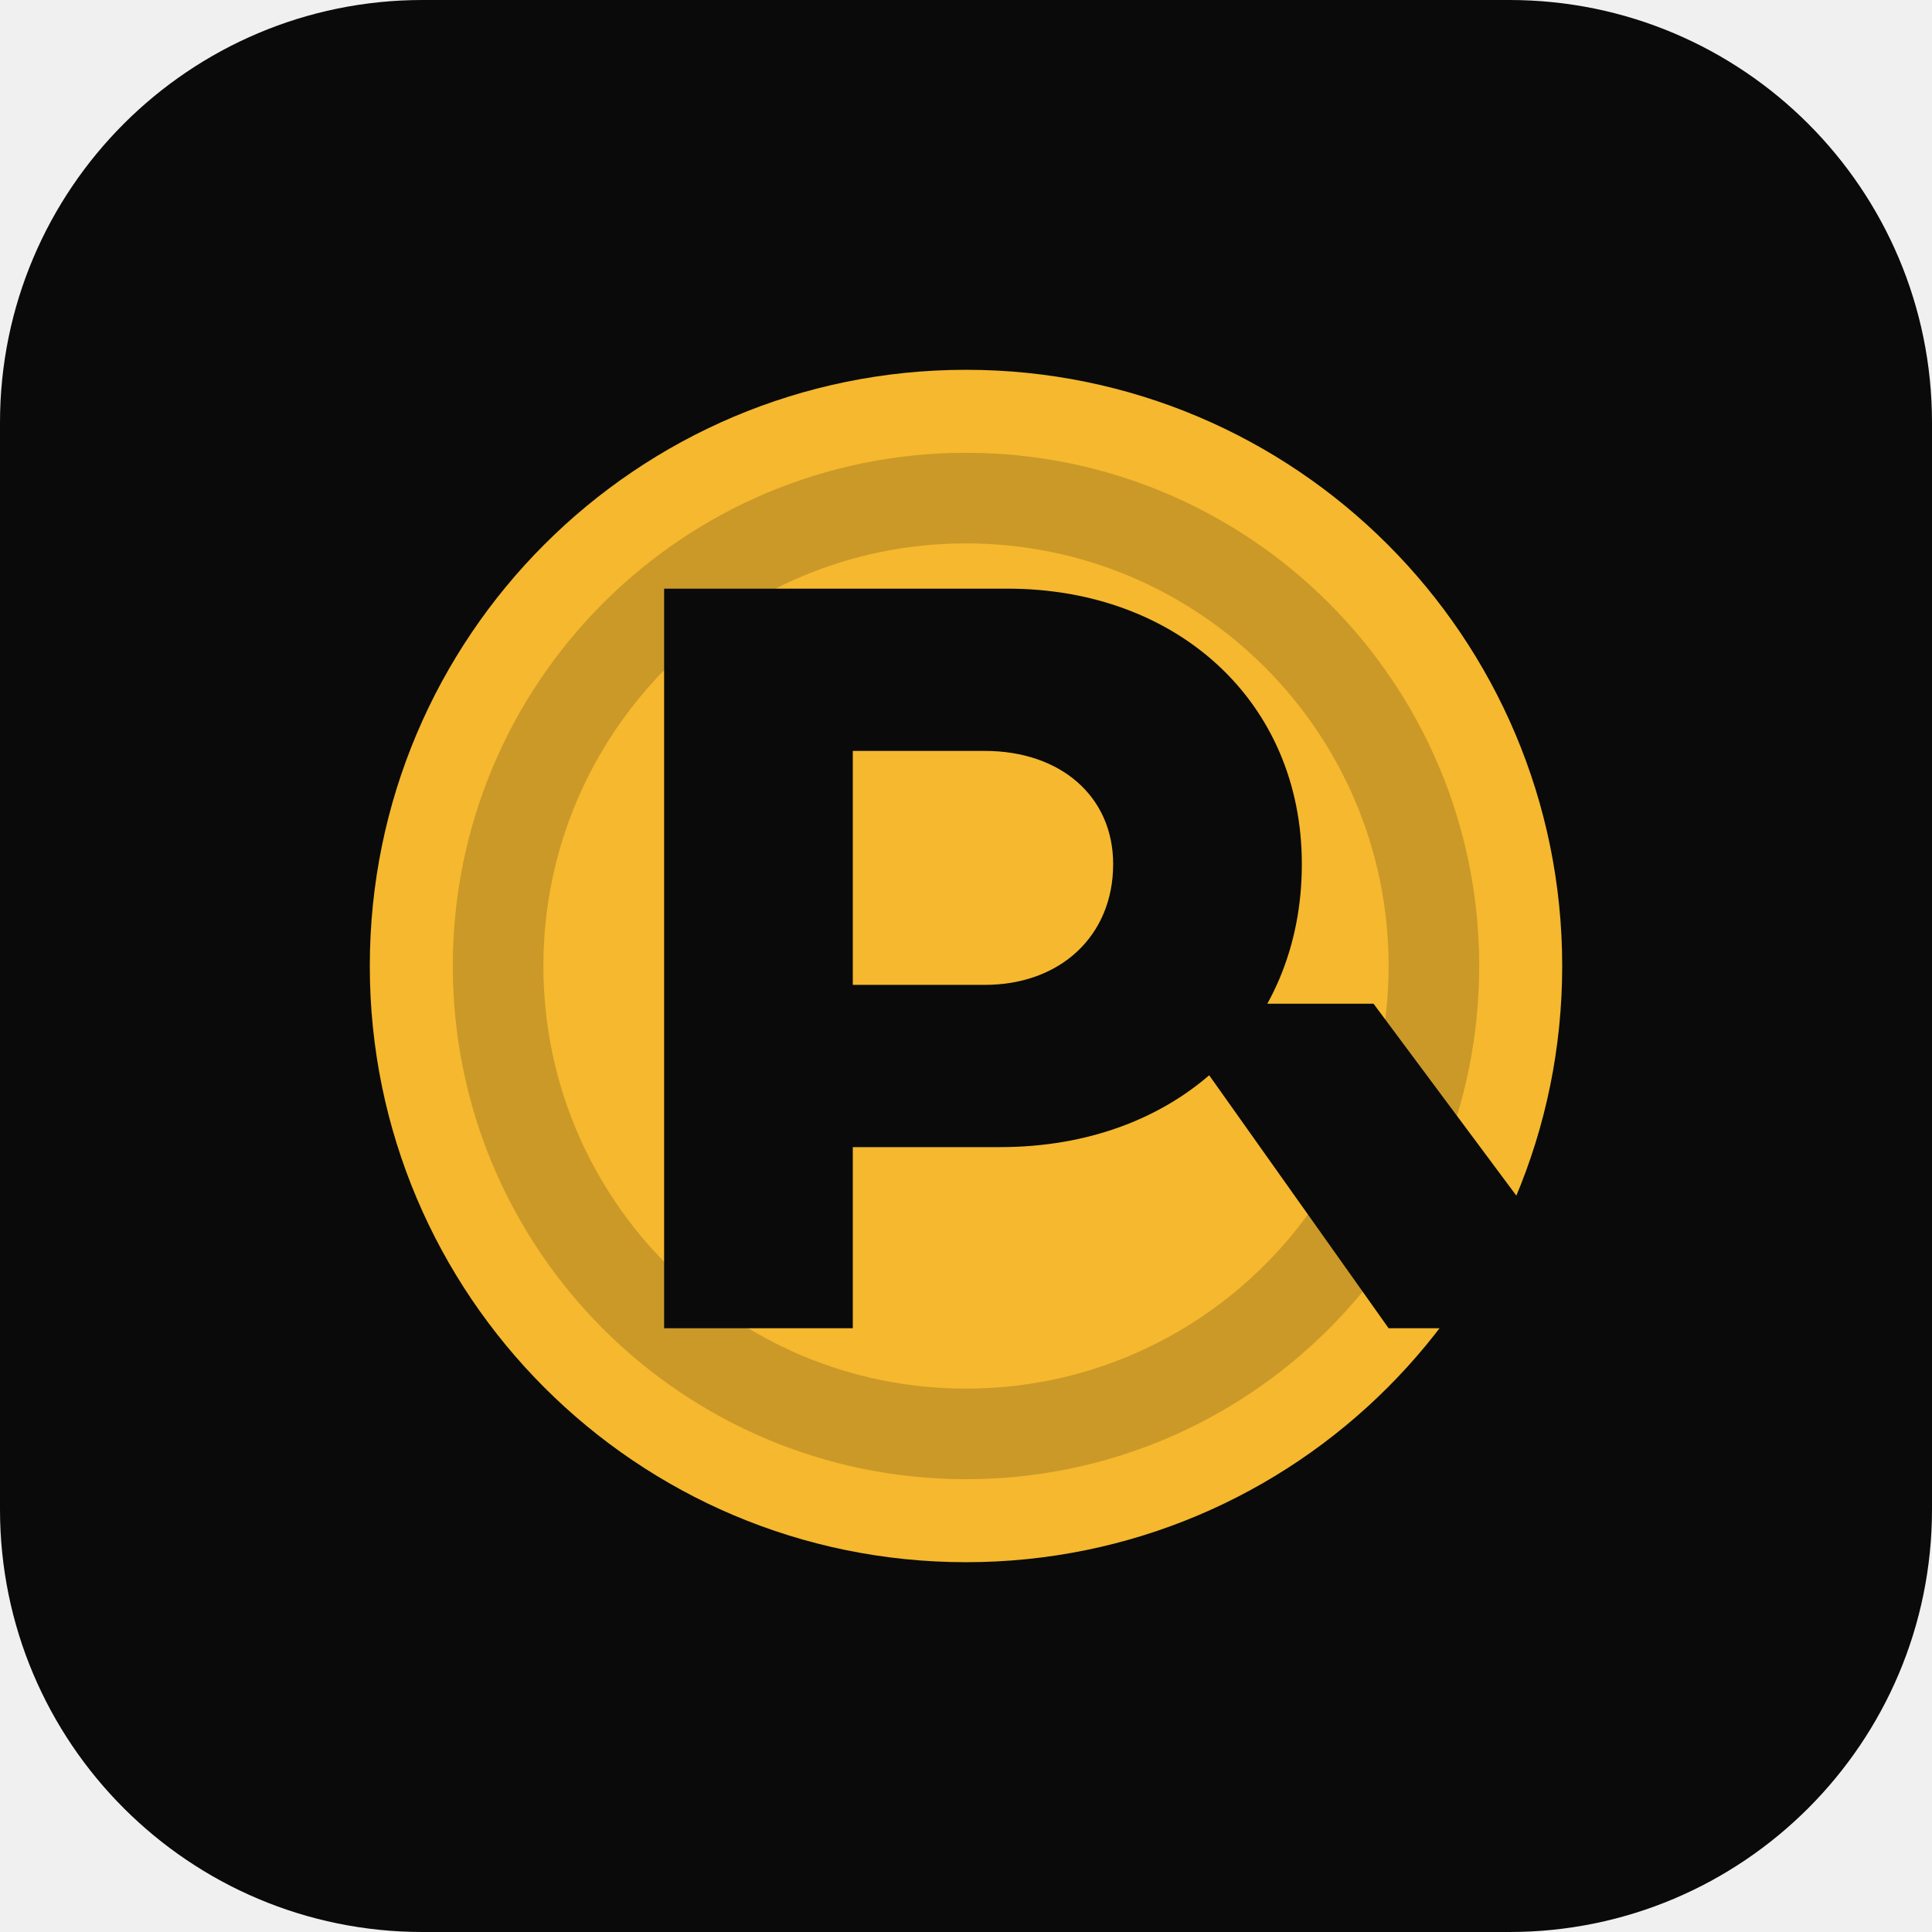
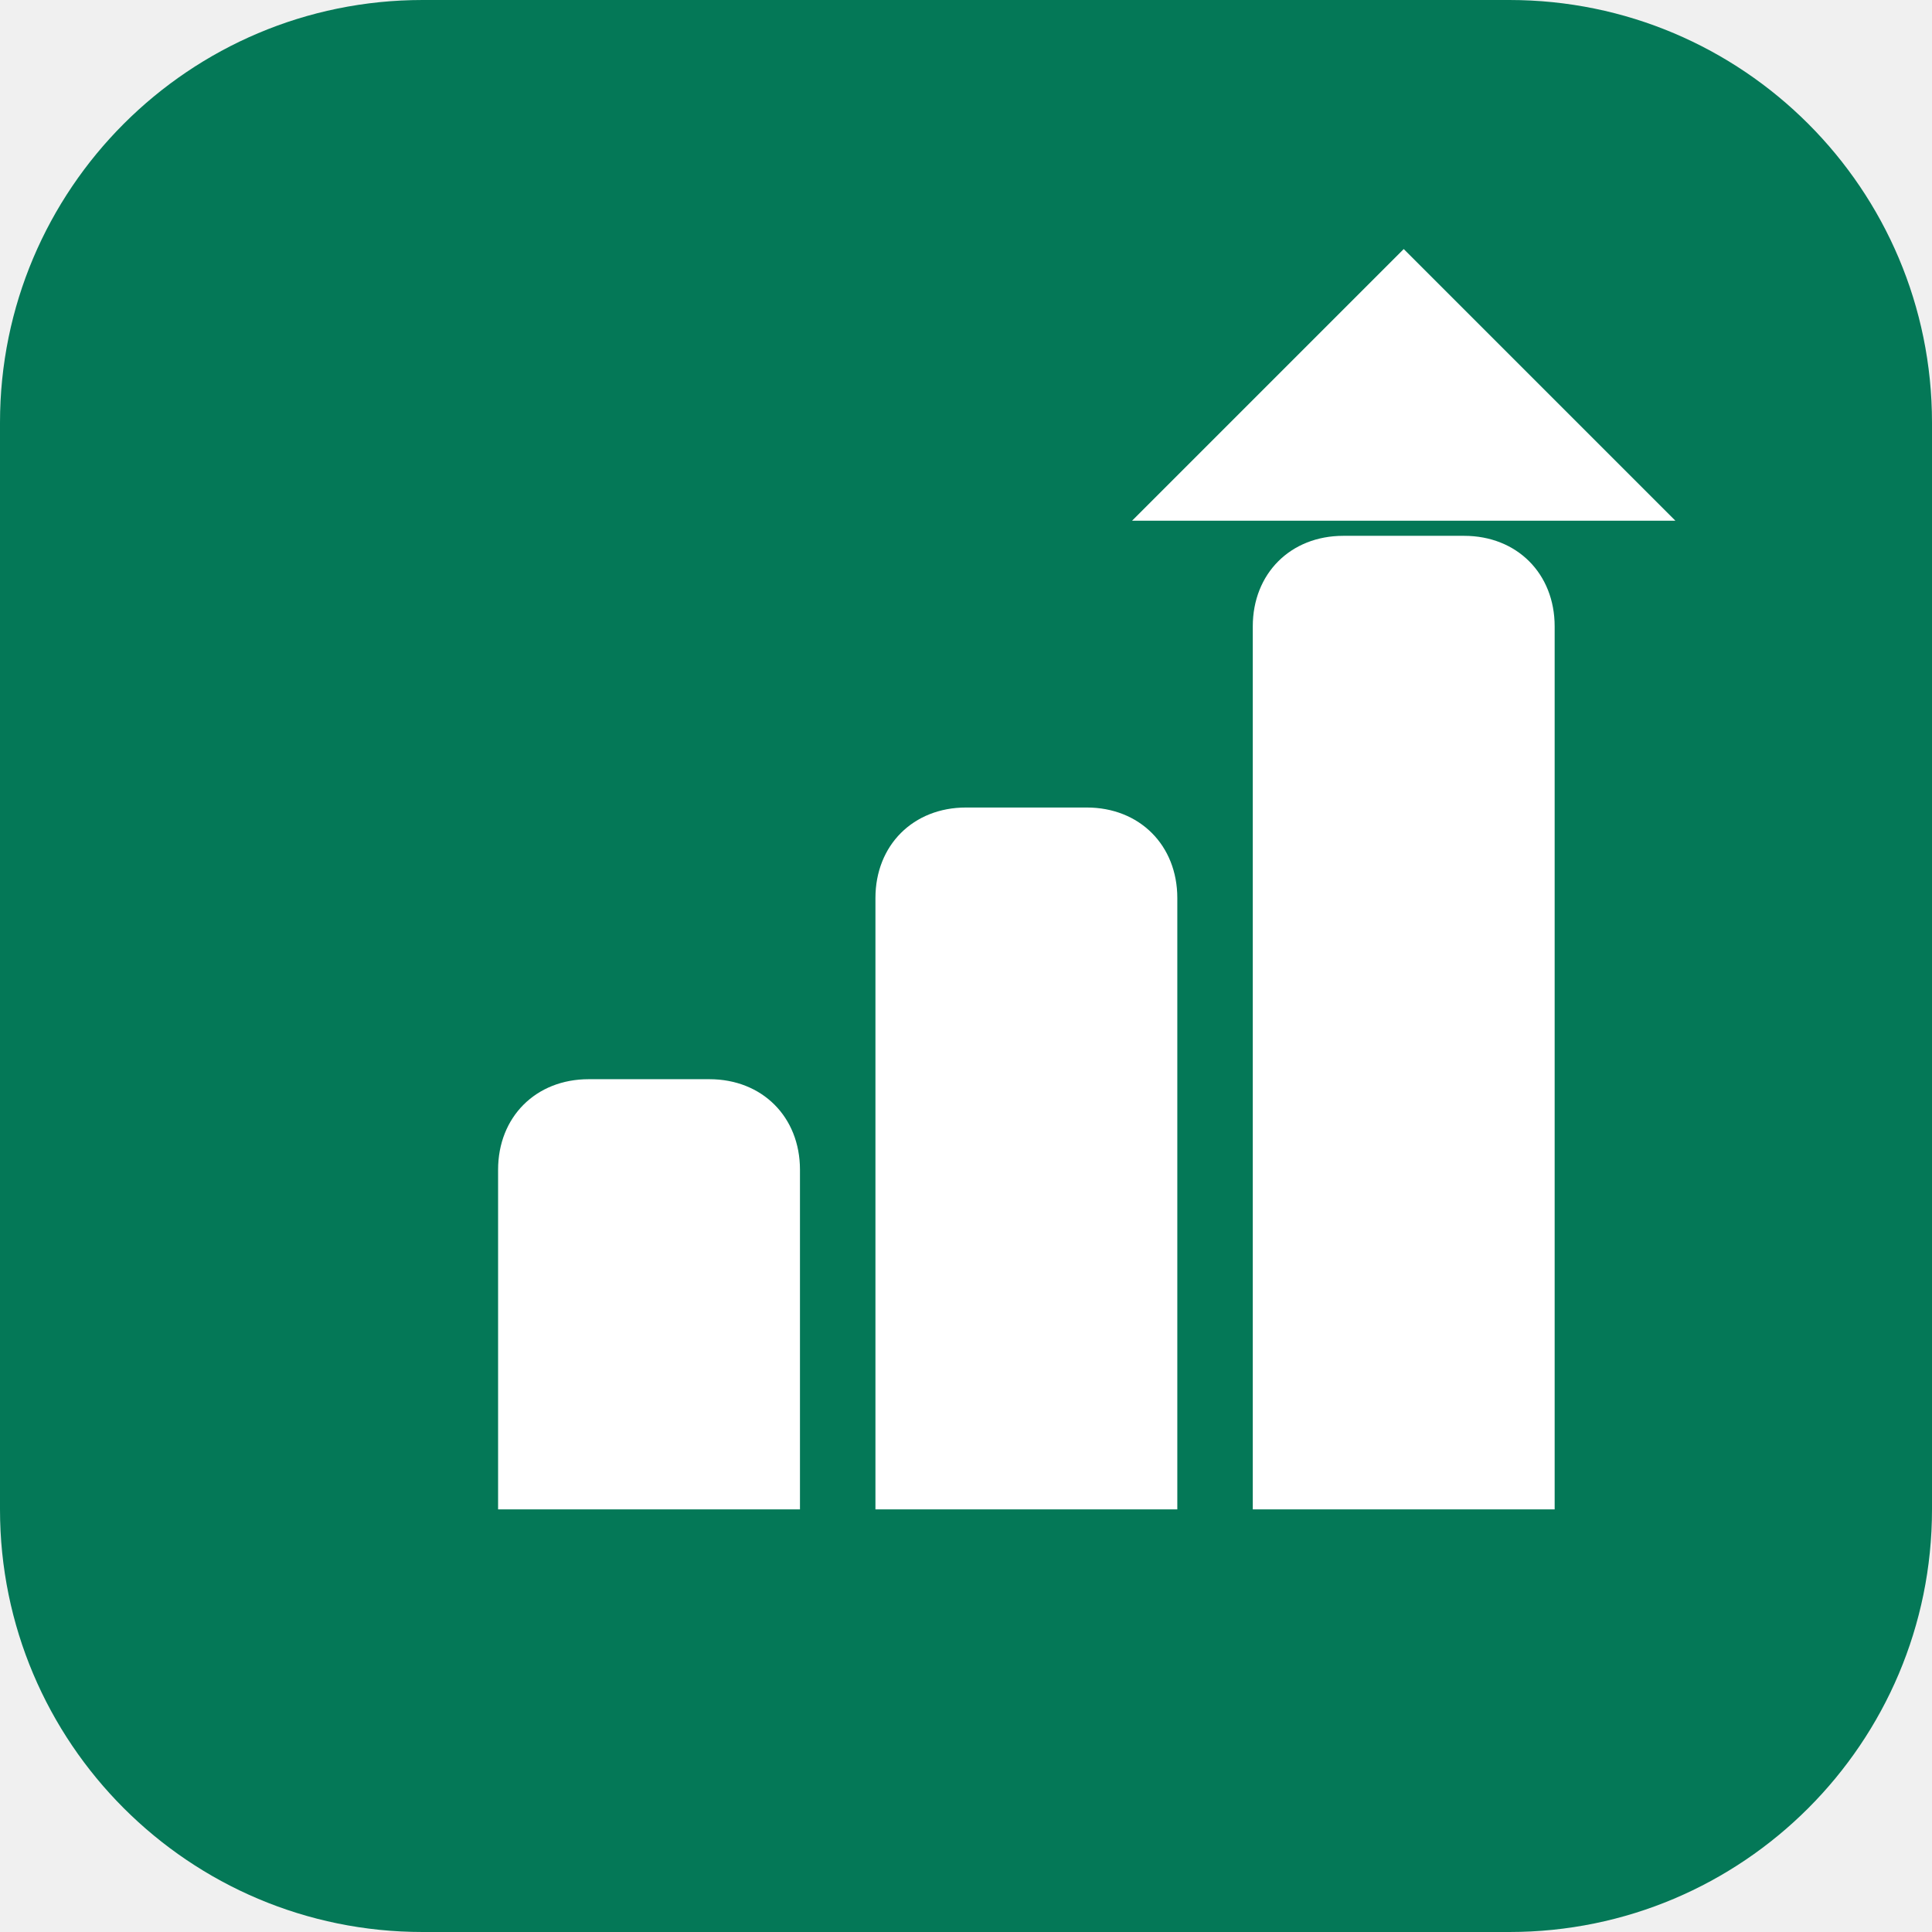
<svg xmlns="http://www.w3.org/2000/svg" viewBox="0 0 512 512" role="img" aria-labelledby="title desc">
-   <rect width="512" height="512" rx="112" fill="#0A0A0A" />
-   <circle cx="256" cy="256" r="158" fill="#F5B82E" />
-   <circle cx="256" cy="256" r="124" fill="none" stroke="#0A0A0A" stroke-width="24" opacity=".18" />
-   <path fill="#0A0A0A" d="M176 352V156h91c45 0 78 30 78 73 0 44-33 75-80 75h-39v48h-50Zm50-91h35c20 0 34-13 34-32 0-18-14-30-34-30h-35v62Zm142 91-61-86h57l64 86h-60Z" />
+   <rect width="512" height="512" rx="112" fill="#047857" />
+   <path fill="#FFFFFF" d="M132 310c0-14 10-24 24-24h32c14 0 24 10 24 24v90h-80v-90Zm100-72c0-14 10-24 24-24h32c14 0 24 10 24 24v162h-80V238Zm100-72c0-14 10-24 24-24h32c14 0 24 10 24 24v234h-80V166Z" />
+   <path fill="#FFFFFF" d="M372 66 444 138H300l72-72Z" />
</svg>
